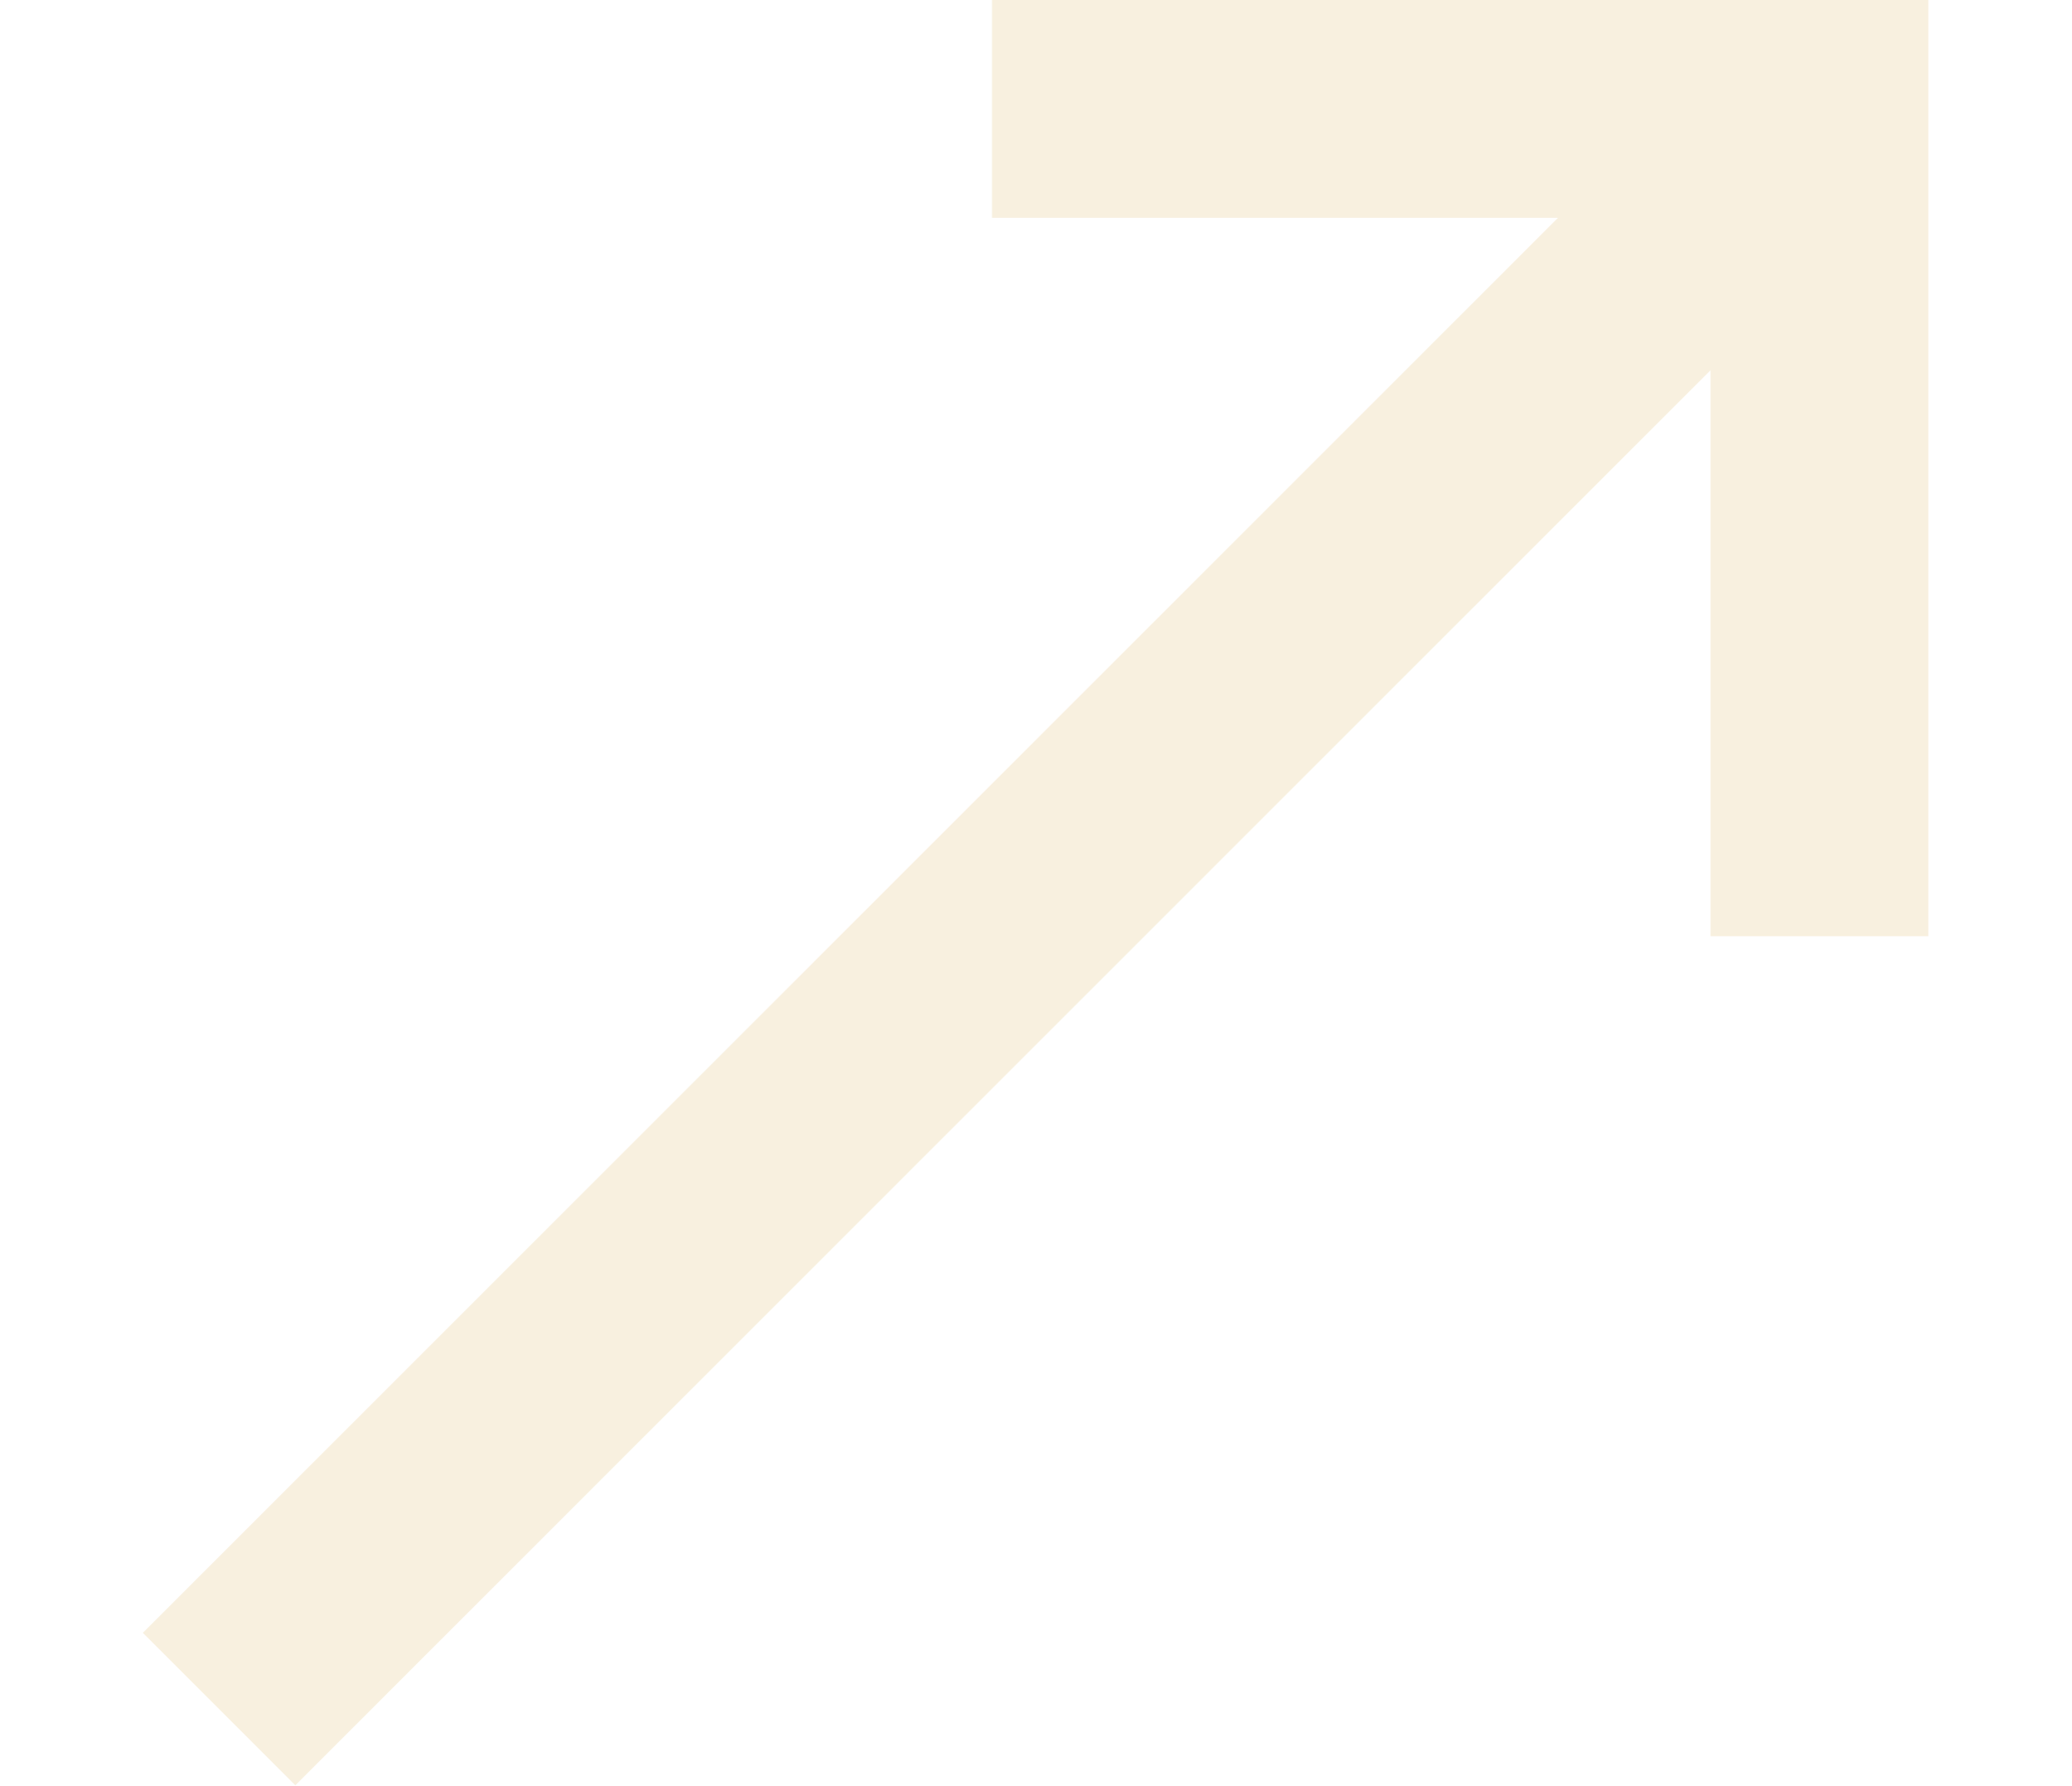
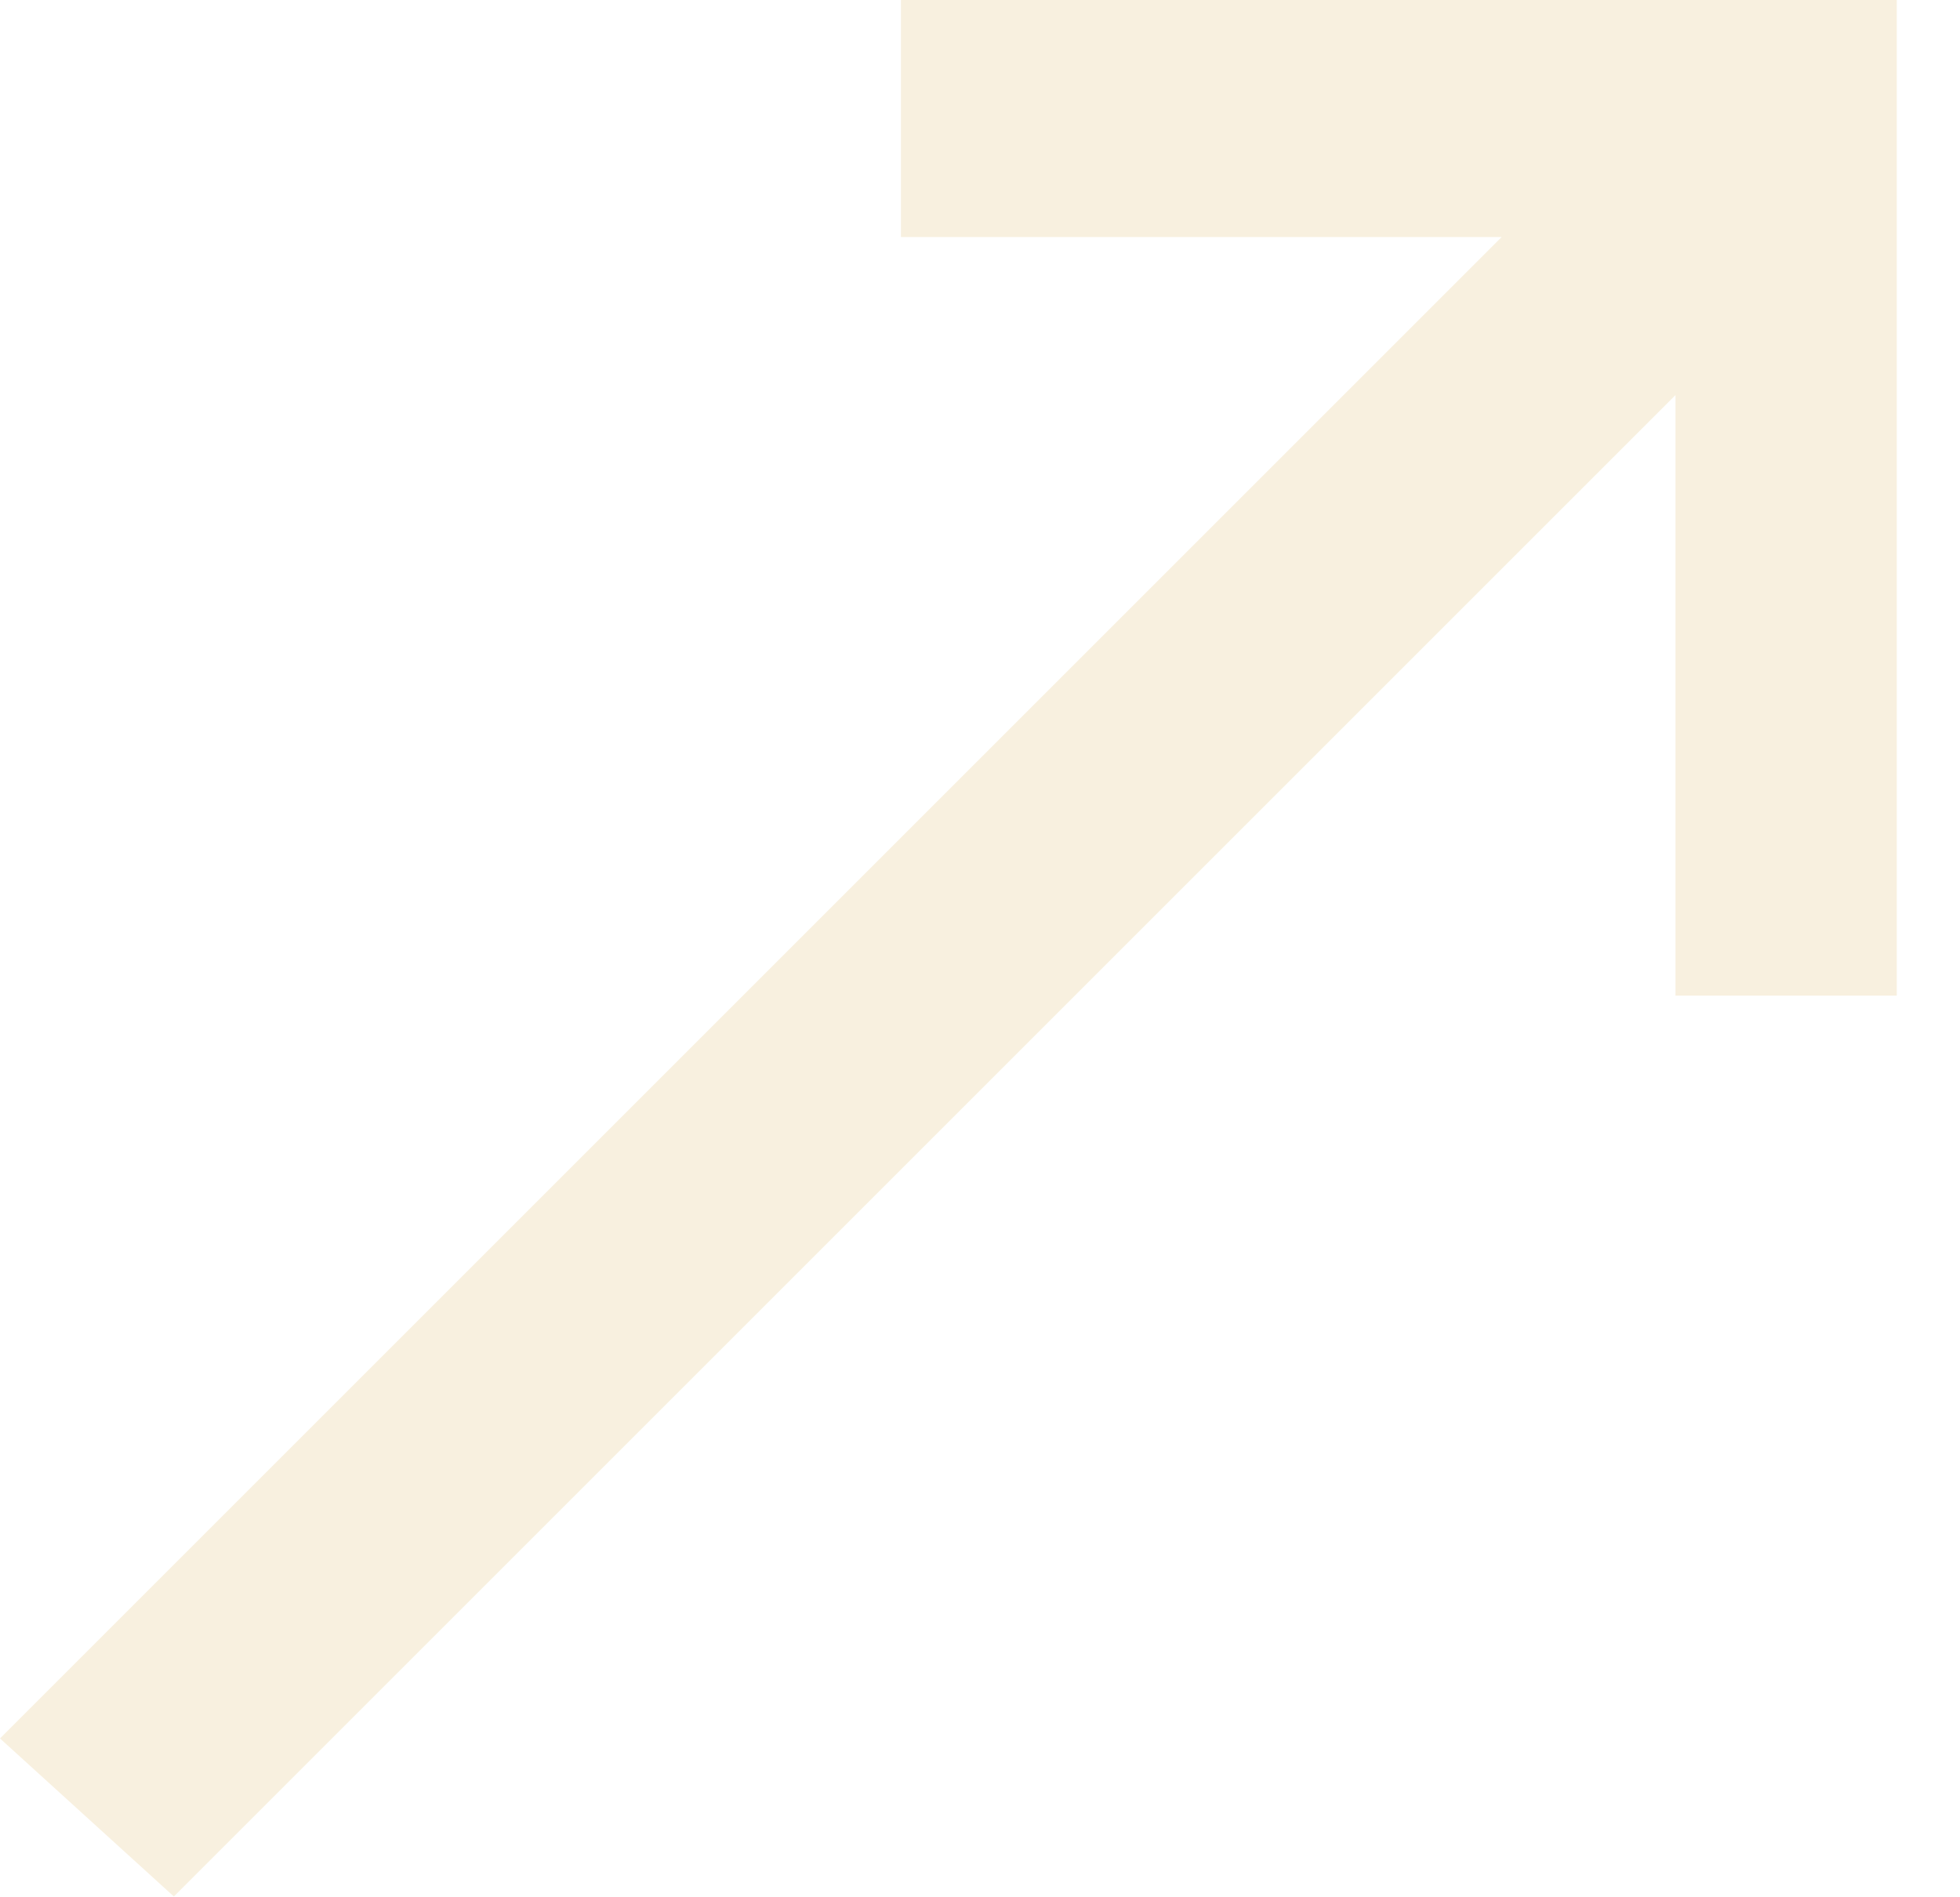
- <svg xmlns="http://www.w3.org/2000/svg" version="1.1" id="Layer_1" x="0px" y="0px" viewBox="0 0 580 500" enable-background="new 0 0 580 500" xml:space="preserve">
+ <svg xmlns="http://www.w3.org/2000/svg" version="1.1" id="Layer_1" x="0px" y="0px" viewBox="292.9 244 12.4 12" enable-background="new 292.9 244 12.4 12" xml:space="preserve">
  <g id="Layer_1_1_" display="none">
    <g id="ttYOVs_1_" display="inline">
	</g>
  </g>
  <g id="Layer_2" display="none">
</g>
  <g id="Layer_3">
-     <path fill="#F8F0DF" d="M180.2,414.6" />
-     <path fill="#F8F0DF" d="M296.1,30.5" />
-     <path fill="#F8F0DF" d="M533.9,225.6" />
-     <path fill="#F8F0DF" d="M314.4,67.1" />
-     <path fill="#F8F0DF" d="M558.3,146.3" />
-     <polygon fill="#F8F0DF" points="277.8,0 277.8,61 436.3,61 40,457.3 82.7,500 479,103.7 479,262.2 540,262.2 540,0  " />
+     <path fill="#F8F0DF" d="M296.3,254" />
+     <path fill="#F8F0DF" d="M299.1,244.7" />
+     <path fill="#F8F0DF" d="M304.8,249.4" />
+     <path fill="#F8F0DF" d="M299.5,245.6" />
+     <path fill="#F8F0DF" d="M305.4,247.5" />
+     <polygon fill="#F8F0DF" points="298.6,244 298.6,245.5 302.4,245.5 292.9,255 294,256 303.5,246.5 303.5,250.3 304.9,250.3    304.9,244  " />
  </g>
</svg>
